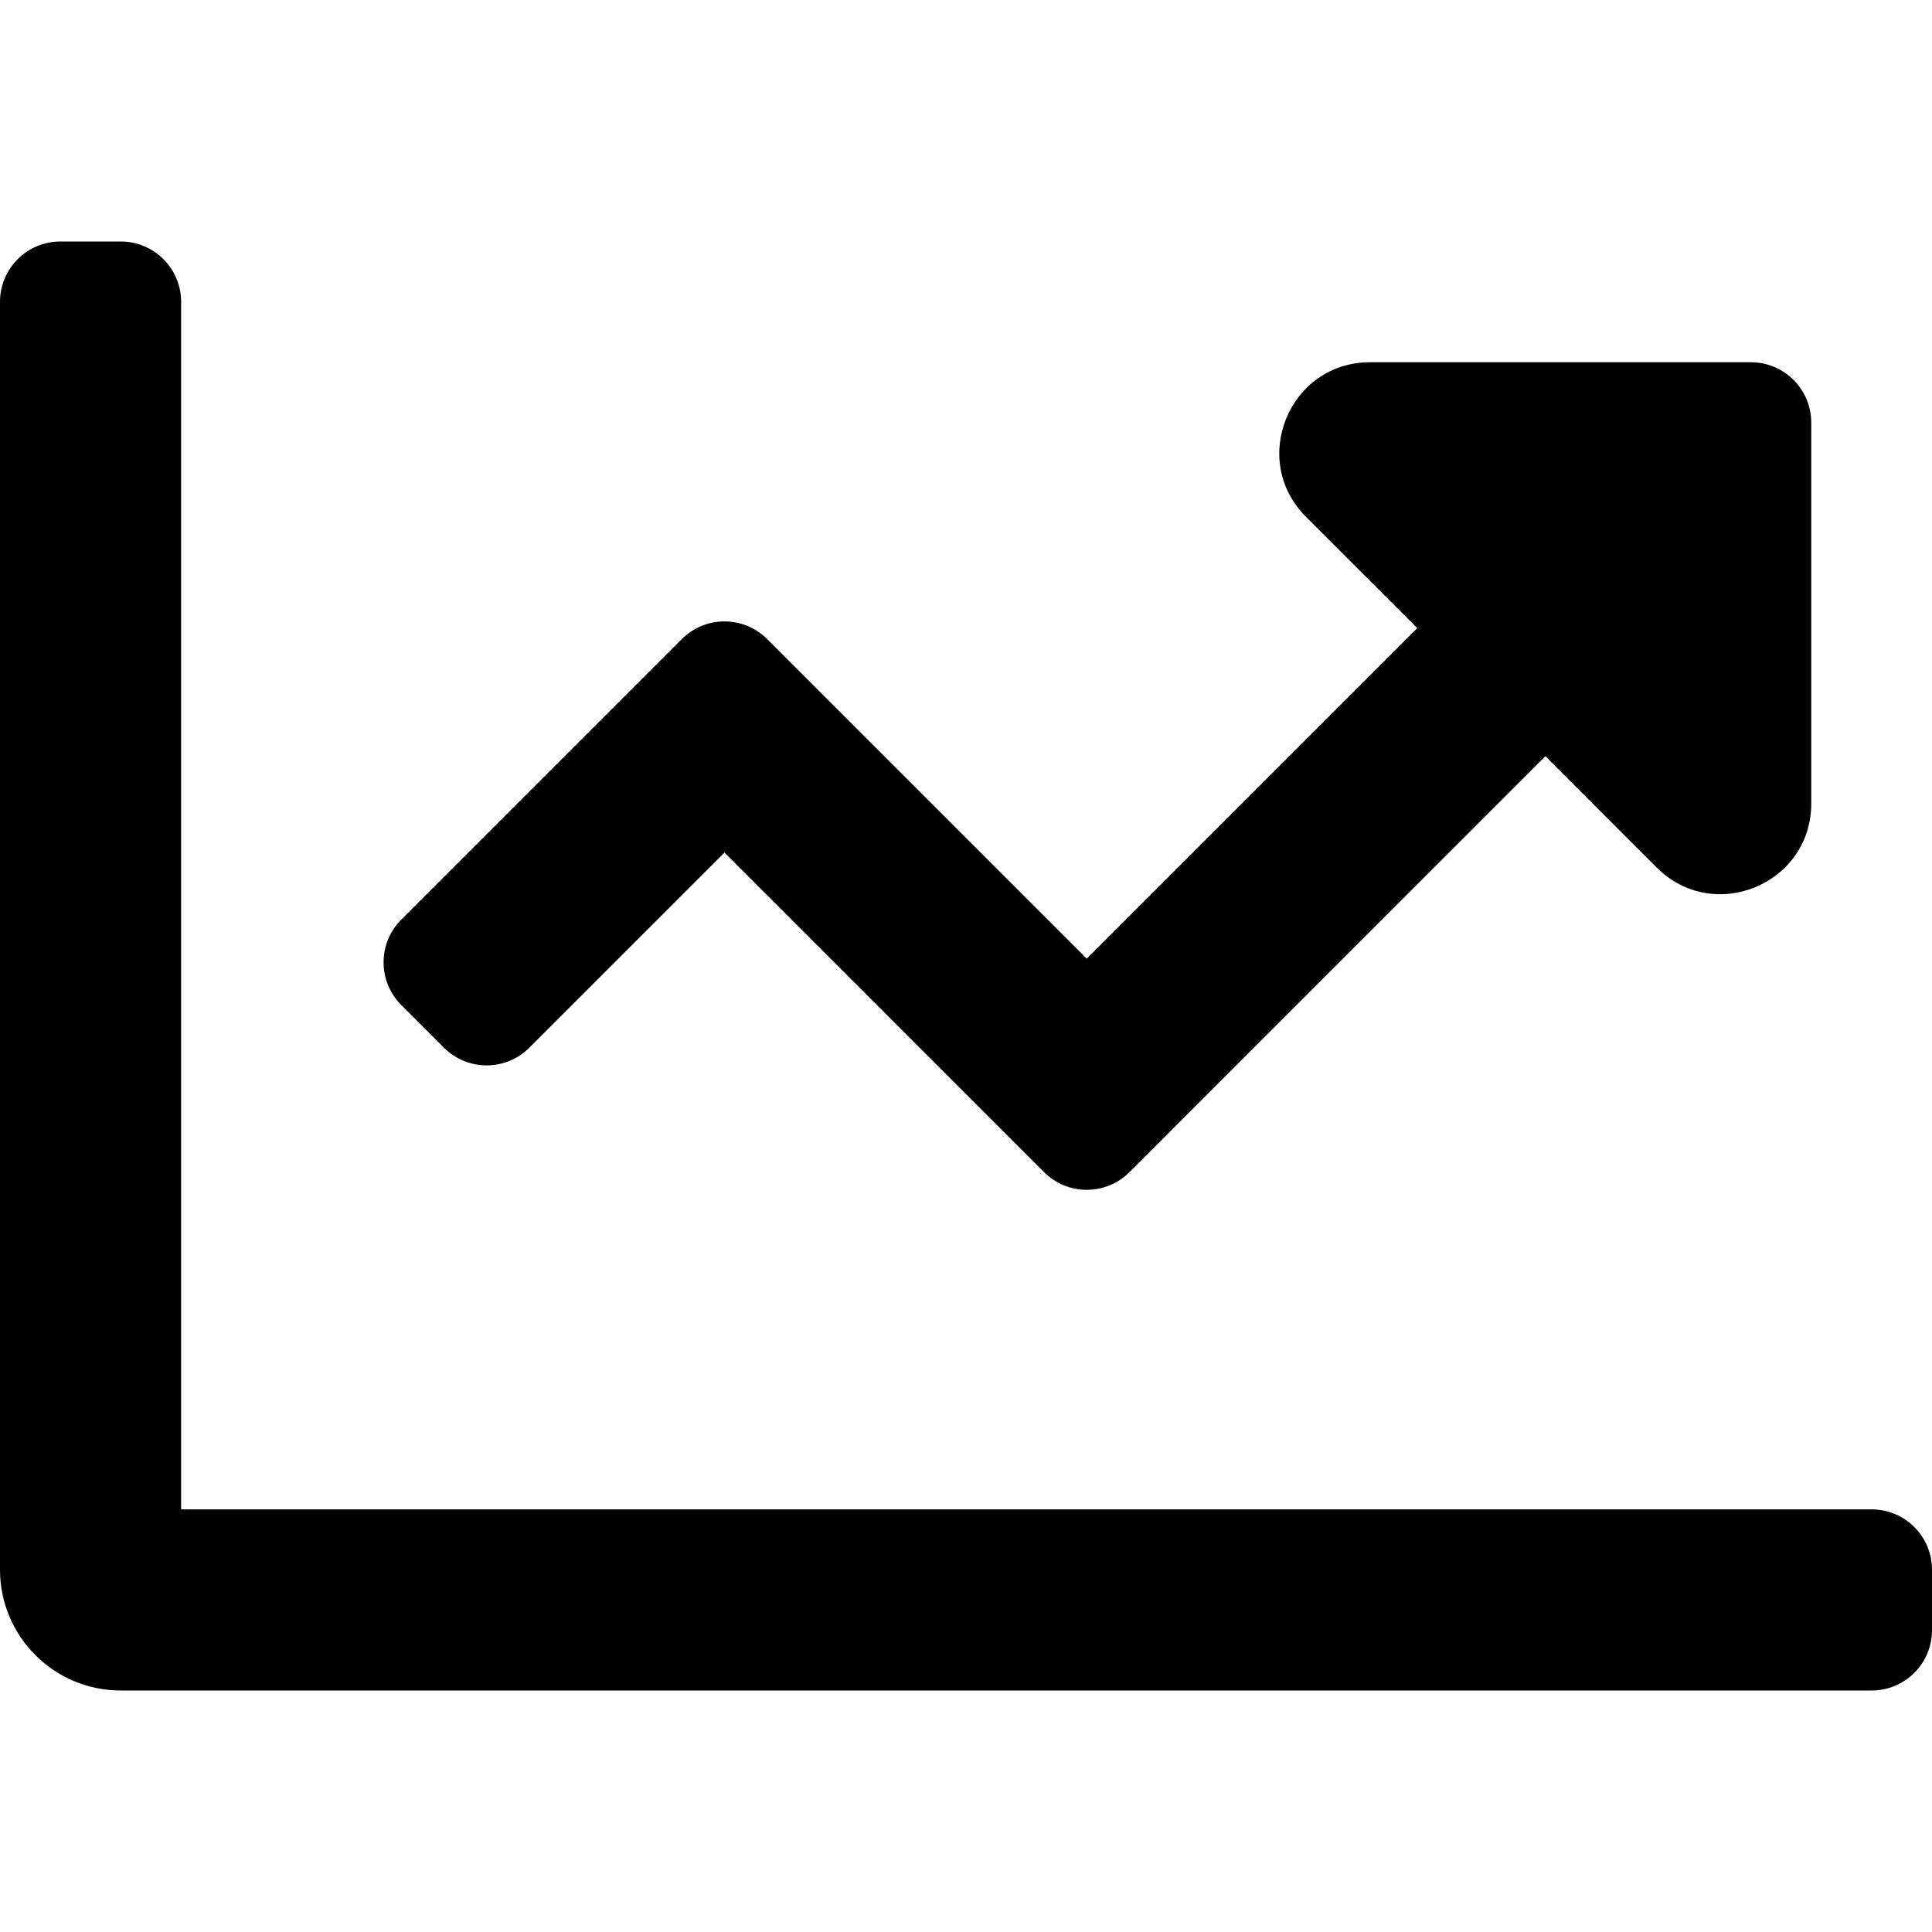
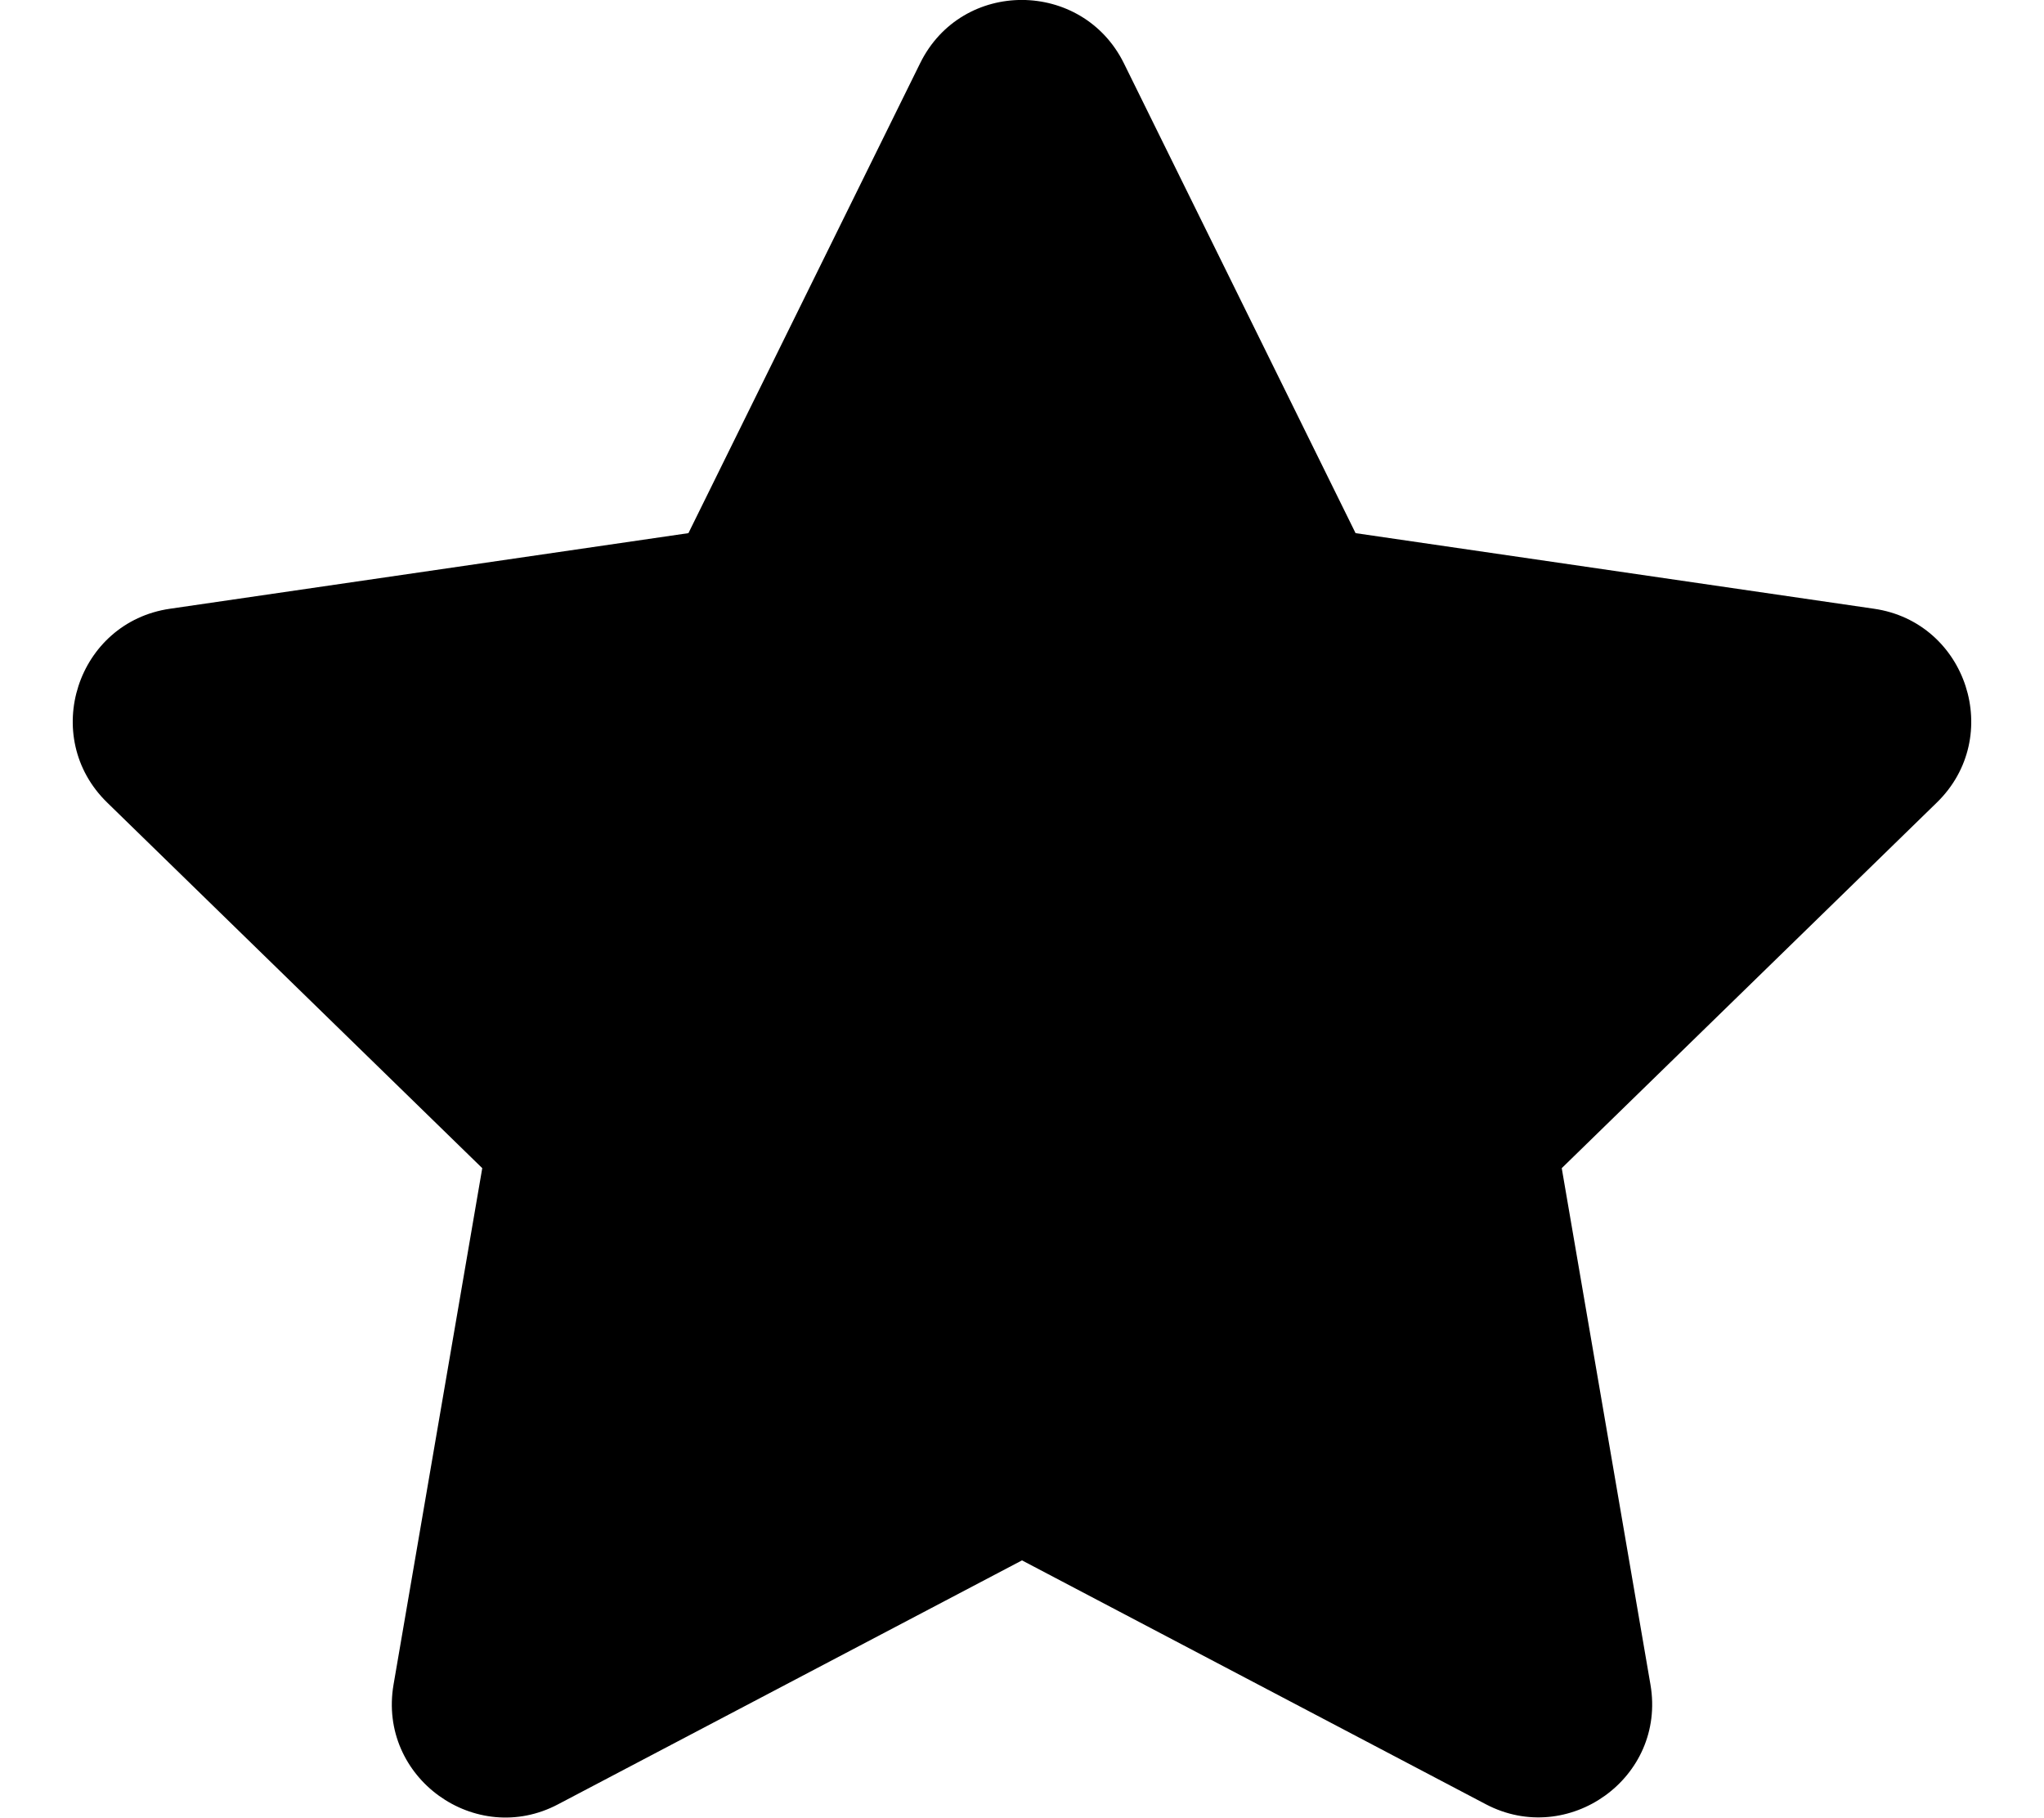
- <svg xmlns="http://www.w3.org/2000/svg" viewBox="0 0 512 512">
-   <path d="M117.65 277.65c6.25 6.25 16.38 6.25 22.63 0L192 225.94l84.69 84.69c6.25 6.25 16.38 6.25 22.63 0L409.54 200.4l29.49 29.5c15.12 15.12 40.97 4.41 40.97-16.97V112c0-8.84-7.16-16-16-16H363.07c-21.38 0-32.09 25.85-16.97 40.97l29.5 29.49-87.6 87.6-84.69-84.69c-6.25-6.25-16.38-6.25-22.63 0l-74.34 74.34c-6.25 6.25-6.25 16.38 0 22.63l11.31 11.31zM496 400H48V80c0-8.84-7.16-16-16-16H16C7.16 64 0 71.16 0 80v336c0 17.67 14.33 32 32 32h464c8.84 0 16-7.16 16-16v-16c0-8.84-7.16-16-16-16z" />
+ <svg xmlns="http://www.w3.org/2000/svg" viewBox="0 0 576 512">
+   <path fill="black" d="M259.3 17.8L194 150.2 47.9 171.5c-26.2 3.8-36.7 36.1-17.7 54.6l105.7 103-25 145.5c-4.5 26.3 23.2 46 46.4 33.7L288 439.6l130.7 68.7c23.2 12.2 50.9-7.4 46.4-33.7l-25-145.5 105.7-103c19-18.5 8.5-50.8-17.7-54.6L382 150.2 316.7 17.8c-11.7-23.6-45.6-23.9-57.4 0z" />
</svg>
